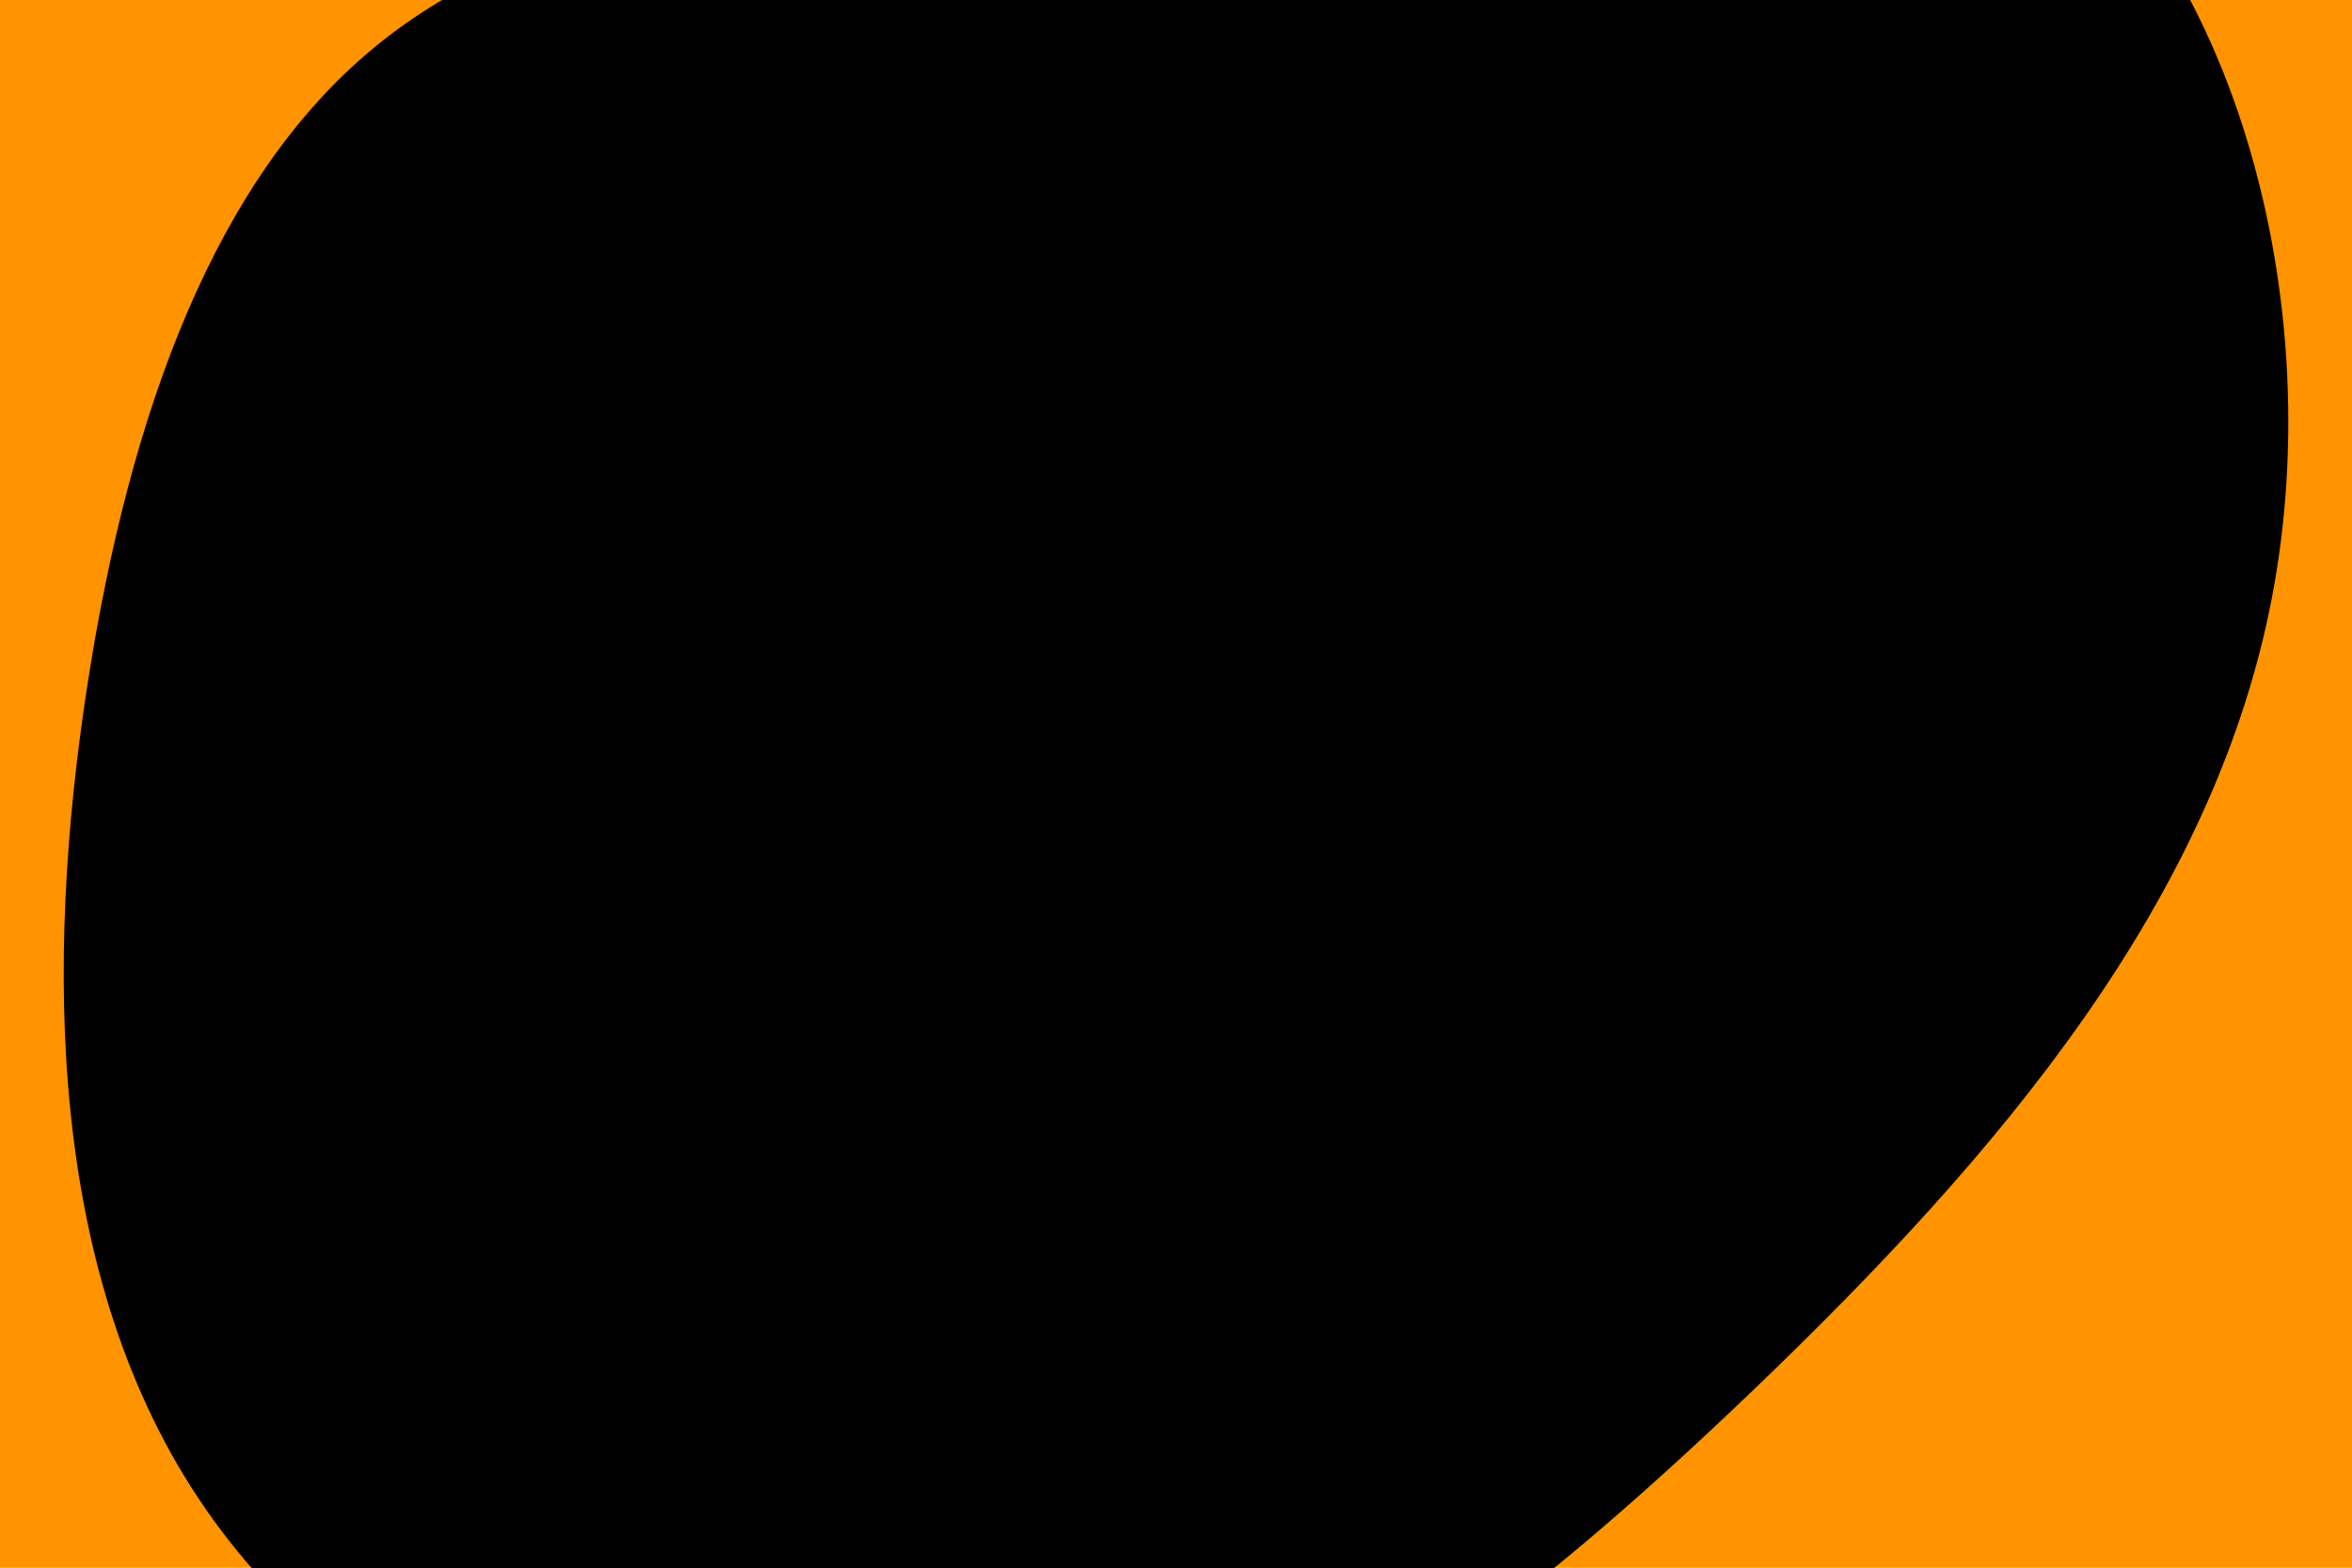
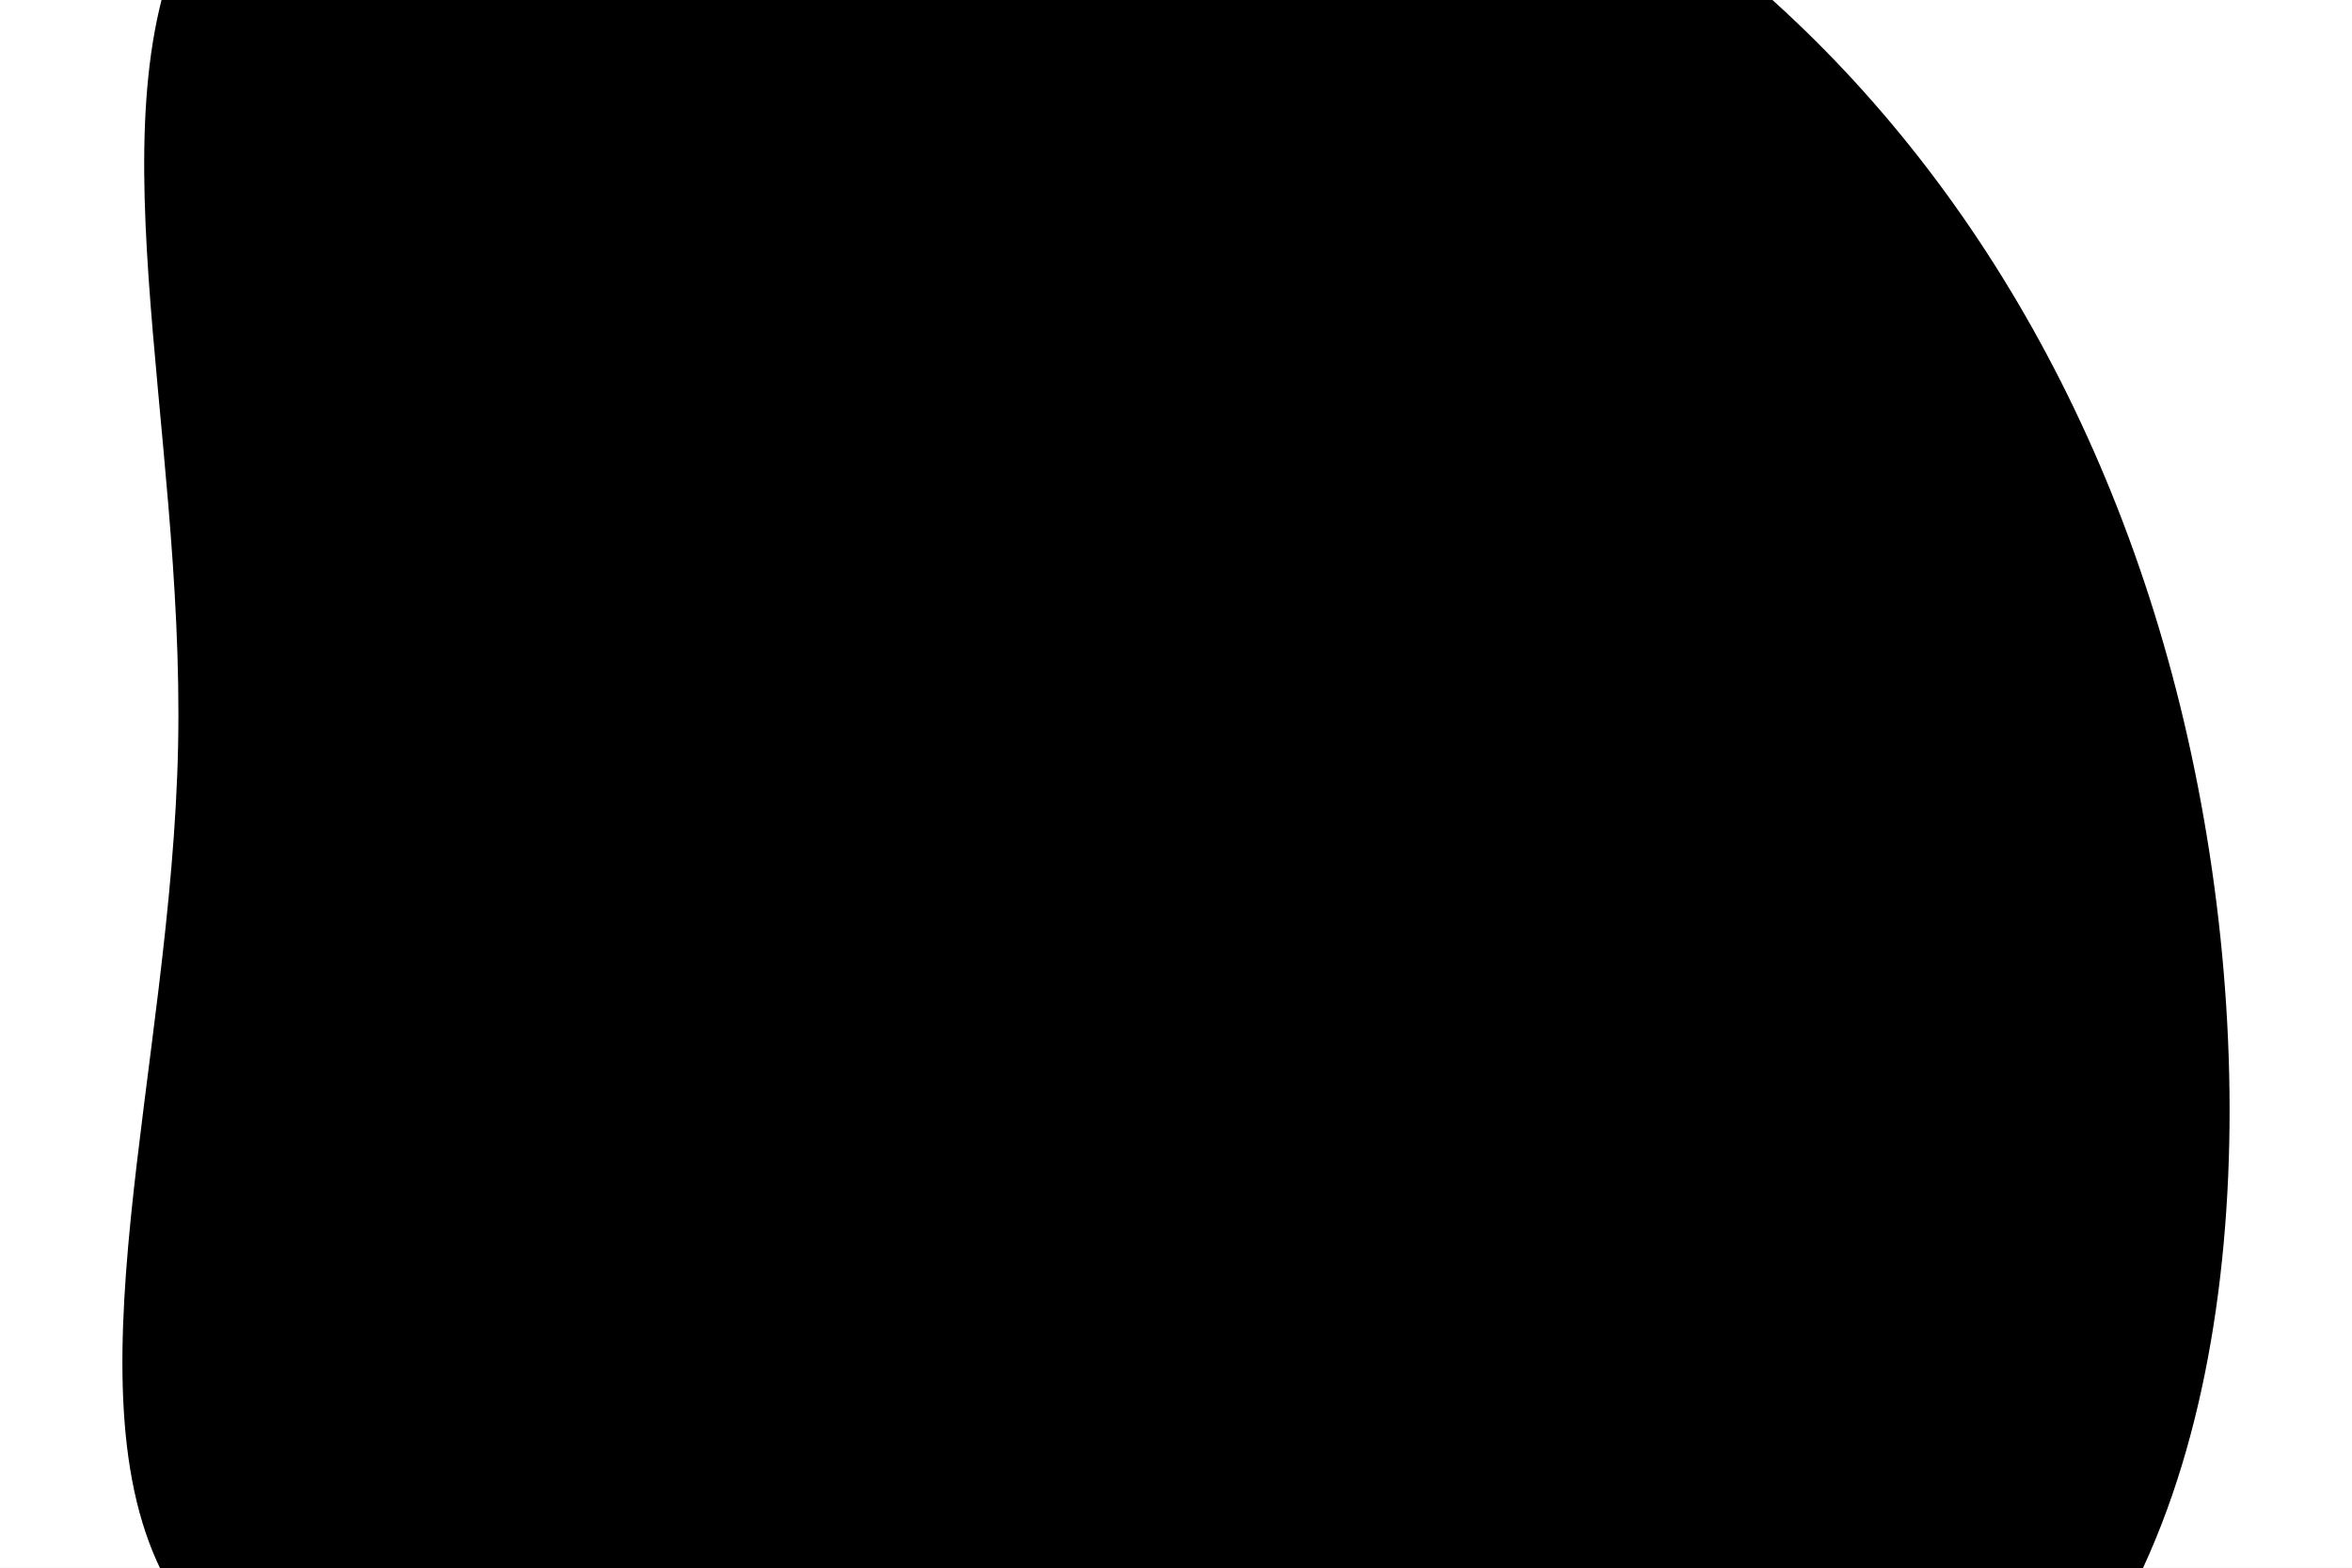
<svg xmlns="http://www.w3.org/2000/svg" id="visual" viewBox="0 0 900 600" width="900" height="600" version="1.1">
-   <rect x="0" y="0" width="900" height="600" fill="#ff9300" />
-   <g transform="translate(382.817 246.0259)">
-     <path d="M374.7 -332.8C466.5 -282.8 508.8 -141.4 487.3 -21.4C465.9 98.5 380.7 197 288.9 285.2C197 373.4 98.5 451.2 -11.5 462.7C-121.6 474.3 -243.2 419.6 -304.2 331.4C-365.2 243.2 -365.6 121.6 -349.4 16.3C-333.1 -89.1 -300.2 -178.2 -239.2 -228.2C-178.2 -278.2 -89.1 -289.1 26.2 -315.3C141.4 -341.4 282.8 -382.8 374.7 -332.8" fill="#000000" />
+   <rect x="0" y="0" width="900" height="600" fill="#ffffff" />
+   <g transform="translate(361.2526 282.7278)">
+     <path d="M305.9 -292.4C392.5 -219.2 456.3 -109.6 481 24.7C505.8 159.1 491.5 318.2 404.9 390C318.2 461.9 159.1 446.4 16.1 430.3C-126.8 414.1 -253.6 397.3 -295.8 325.4C-338 253.6 -295.6 126.8 -293.1 2.5C-290.6 -121.9 -328.1 -243.7 -285.9 -316.9C-243.7 -390 -121.9 -414.5 -6.1 -408.4C109.6 -402.3 219.2 -365.5 305.9 -292.4" fill="#000000" />
  </g>
</svg>
